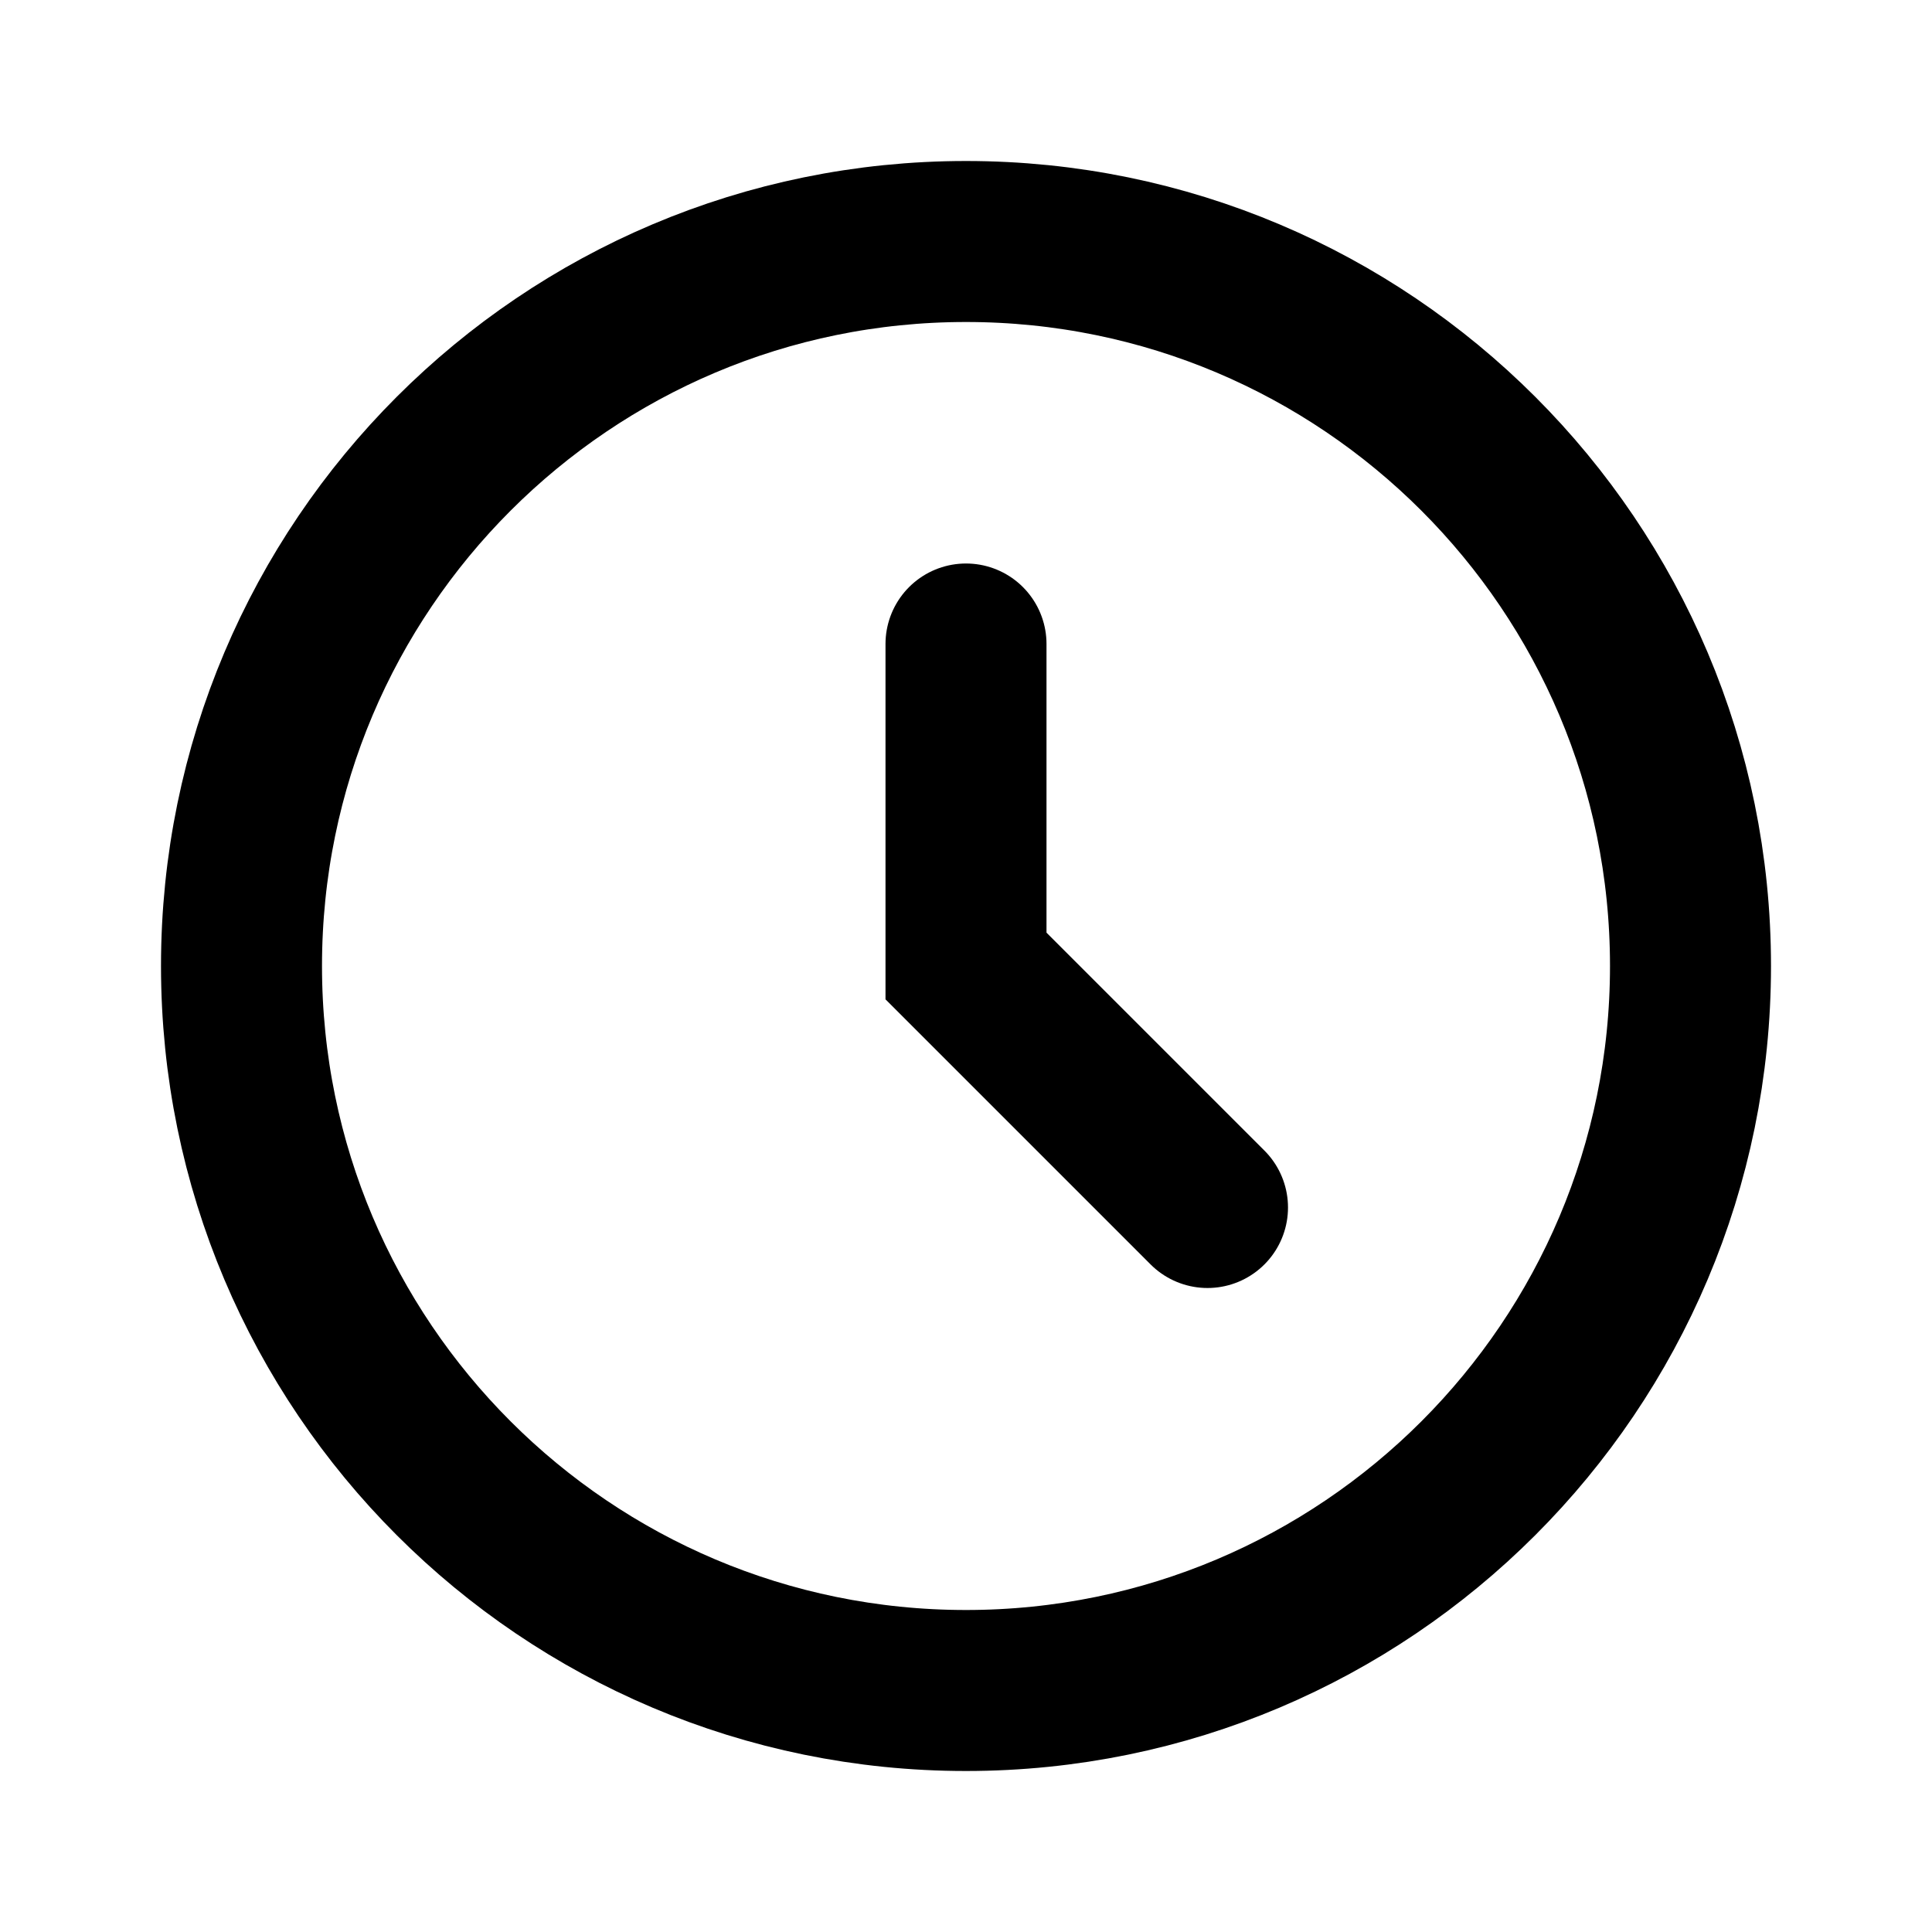
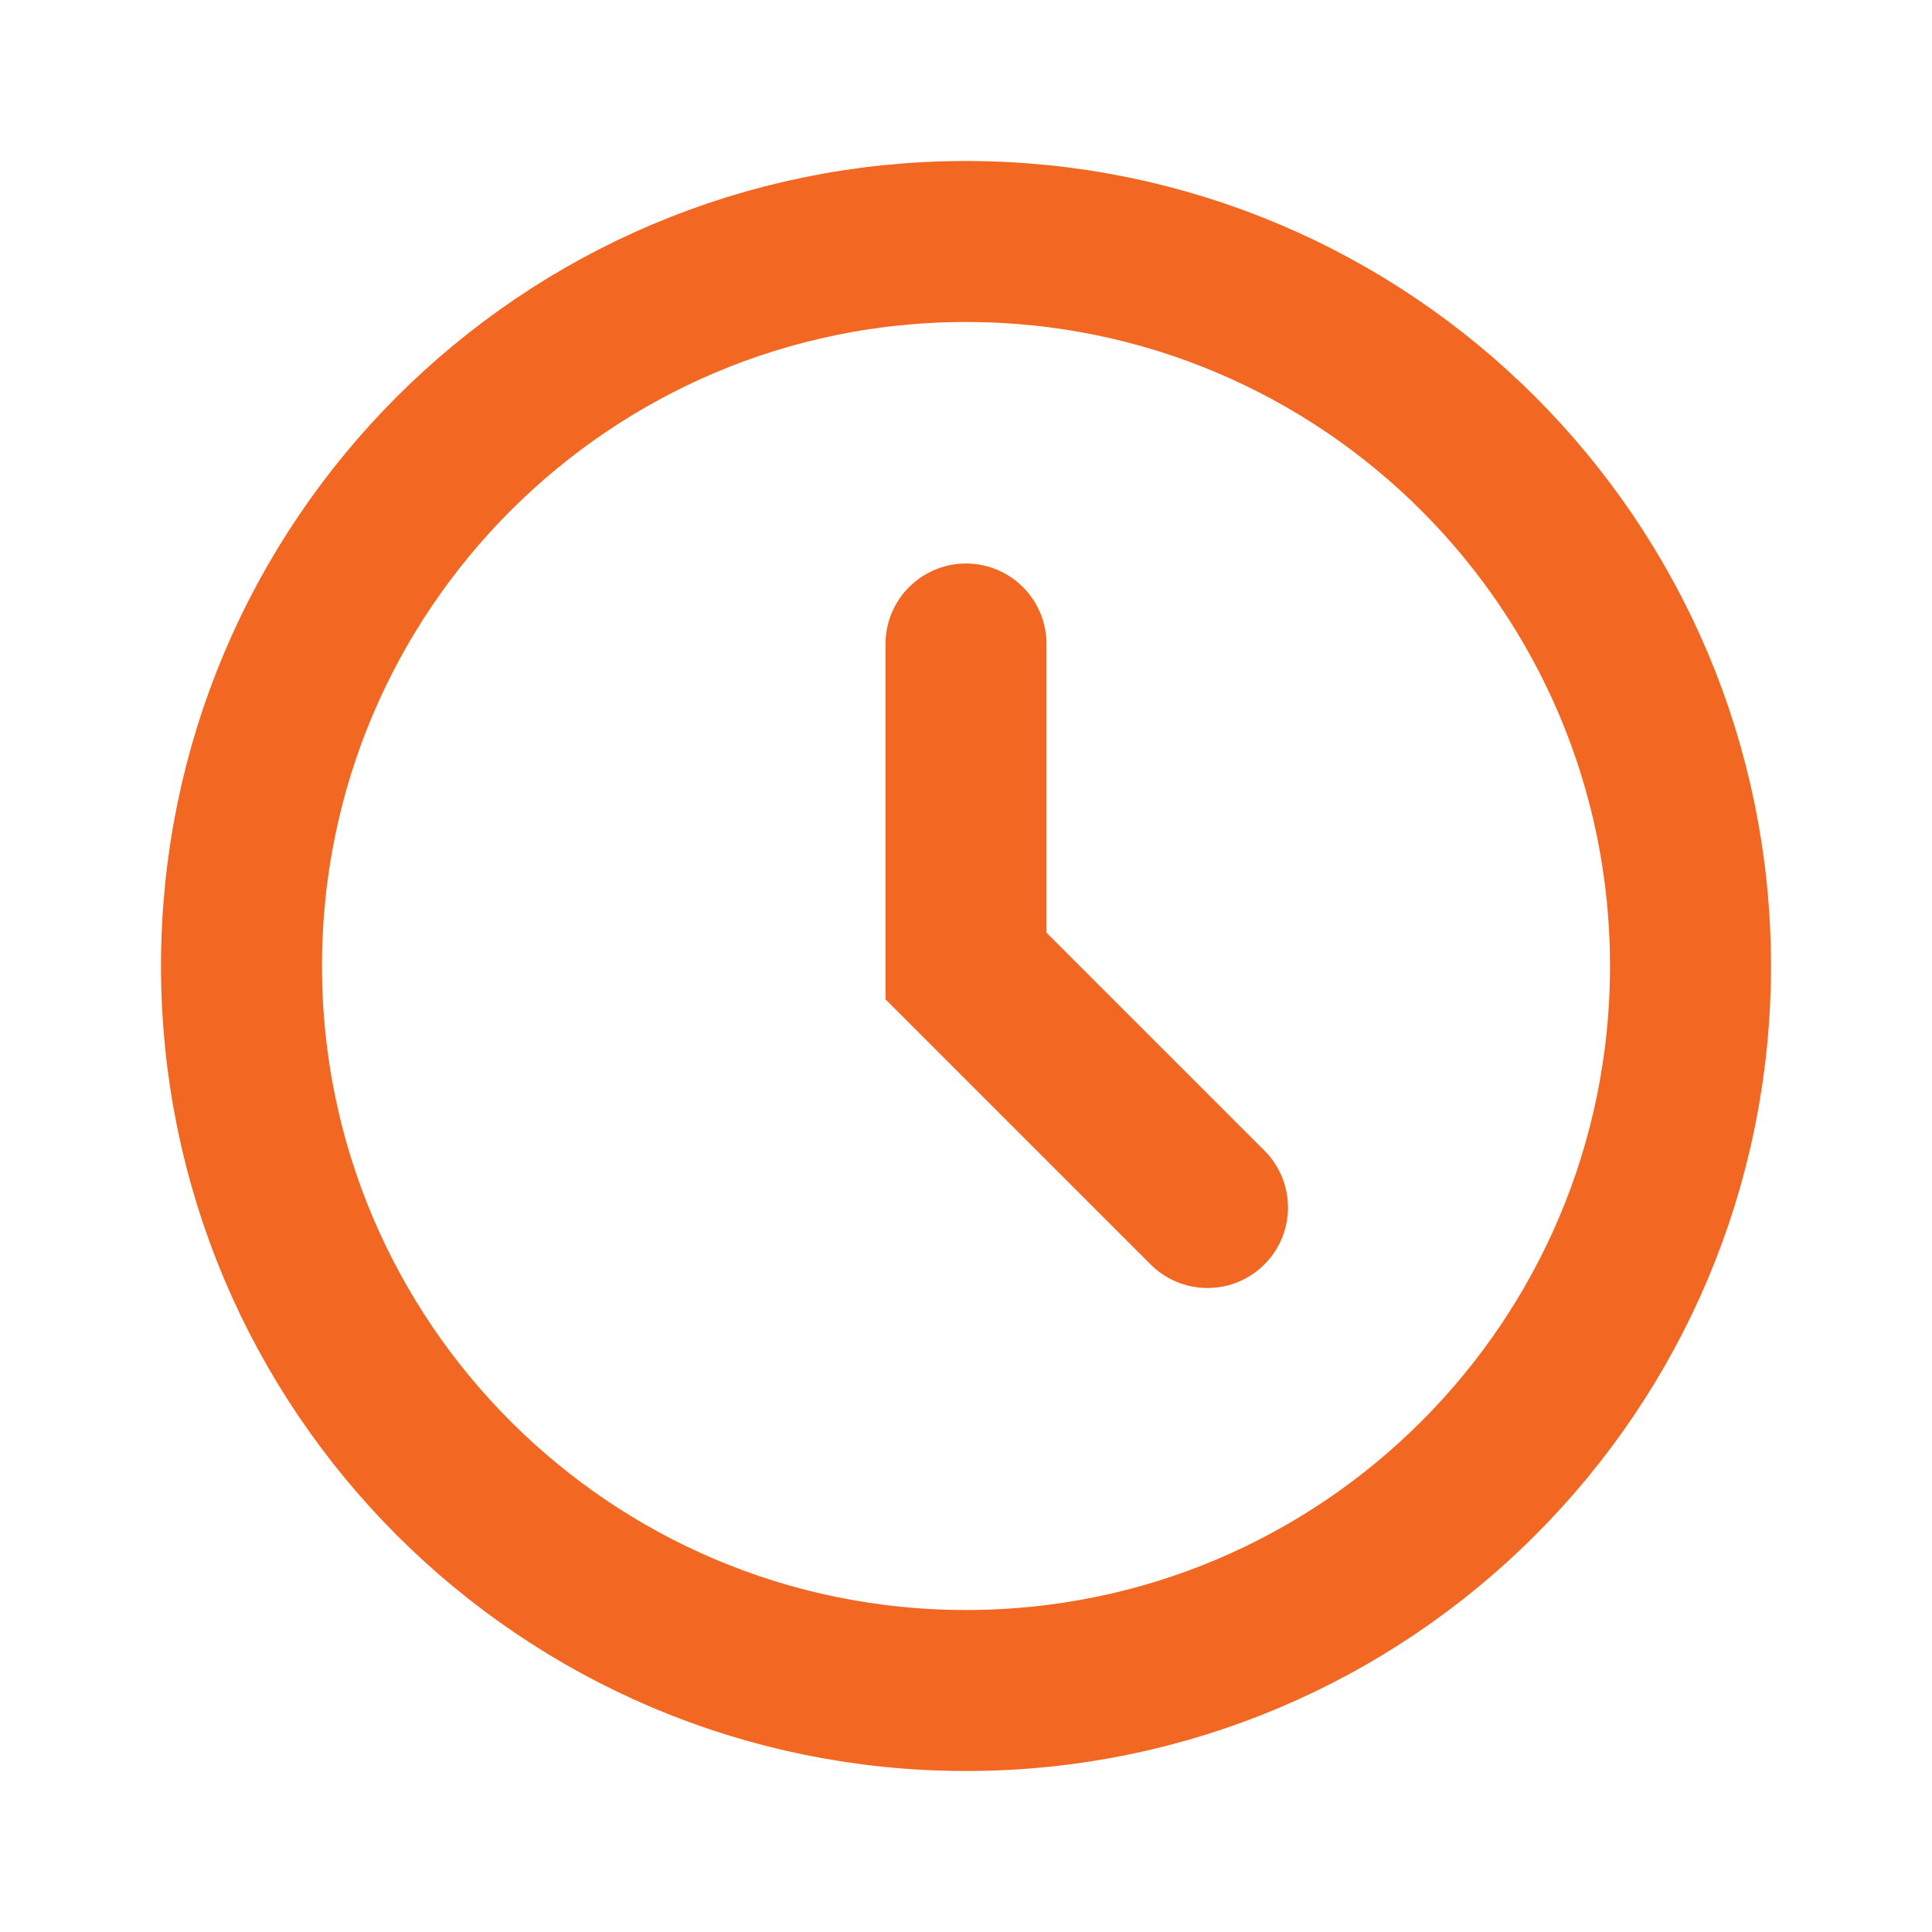
<svg xmlns="http://www.w3.org/2000/svg" width="800px" height="800px" viewBox="0 0 24 24" fill="none">
-   <path d="M12 8V12L15 15" stroke="#000000" stroke-width="2" stroke-linecap="round" />
-   <circle cx="12" cy="12" r="9" stroke="#000000" stroke-width="2" />
+   <path d="M12 8V12L15 15" stroke="#F26722" stroke-width="2" stroke-linecap="round" />
+   <circle cx="12" cy="12" r="9" stroke="#F26722" stroke-width="2" />
</svg>
